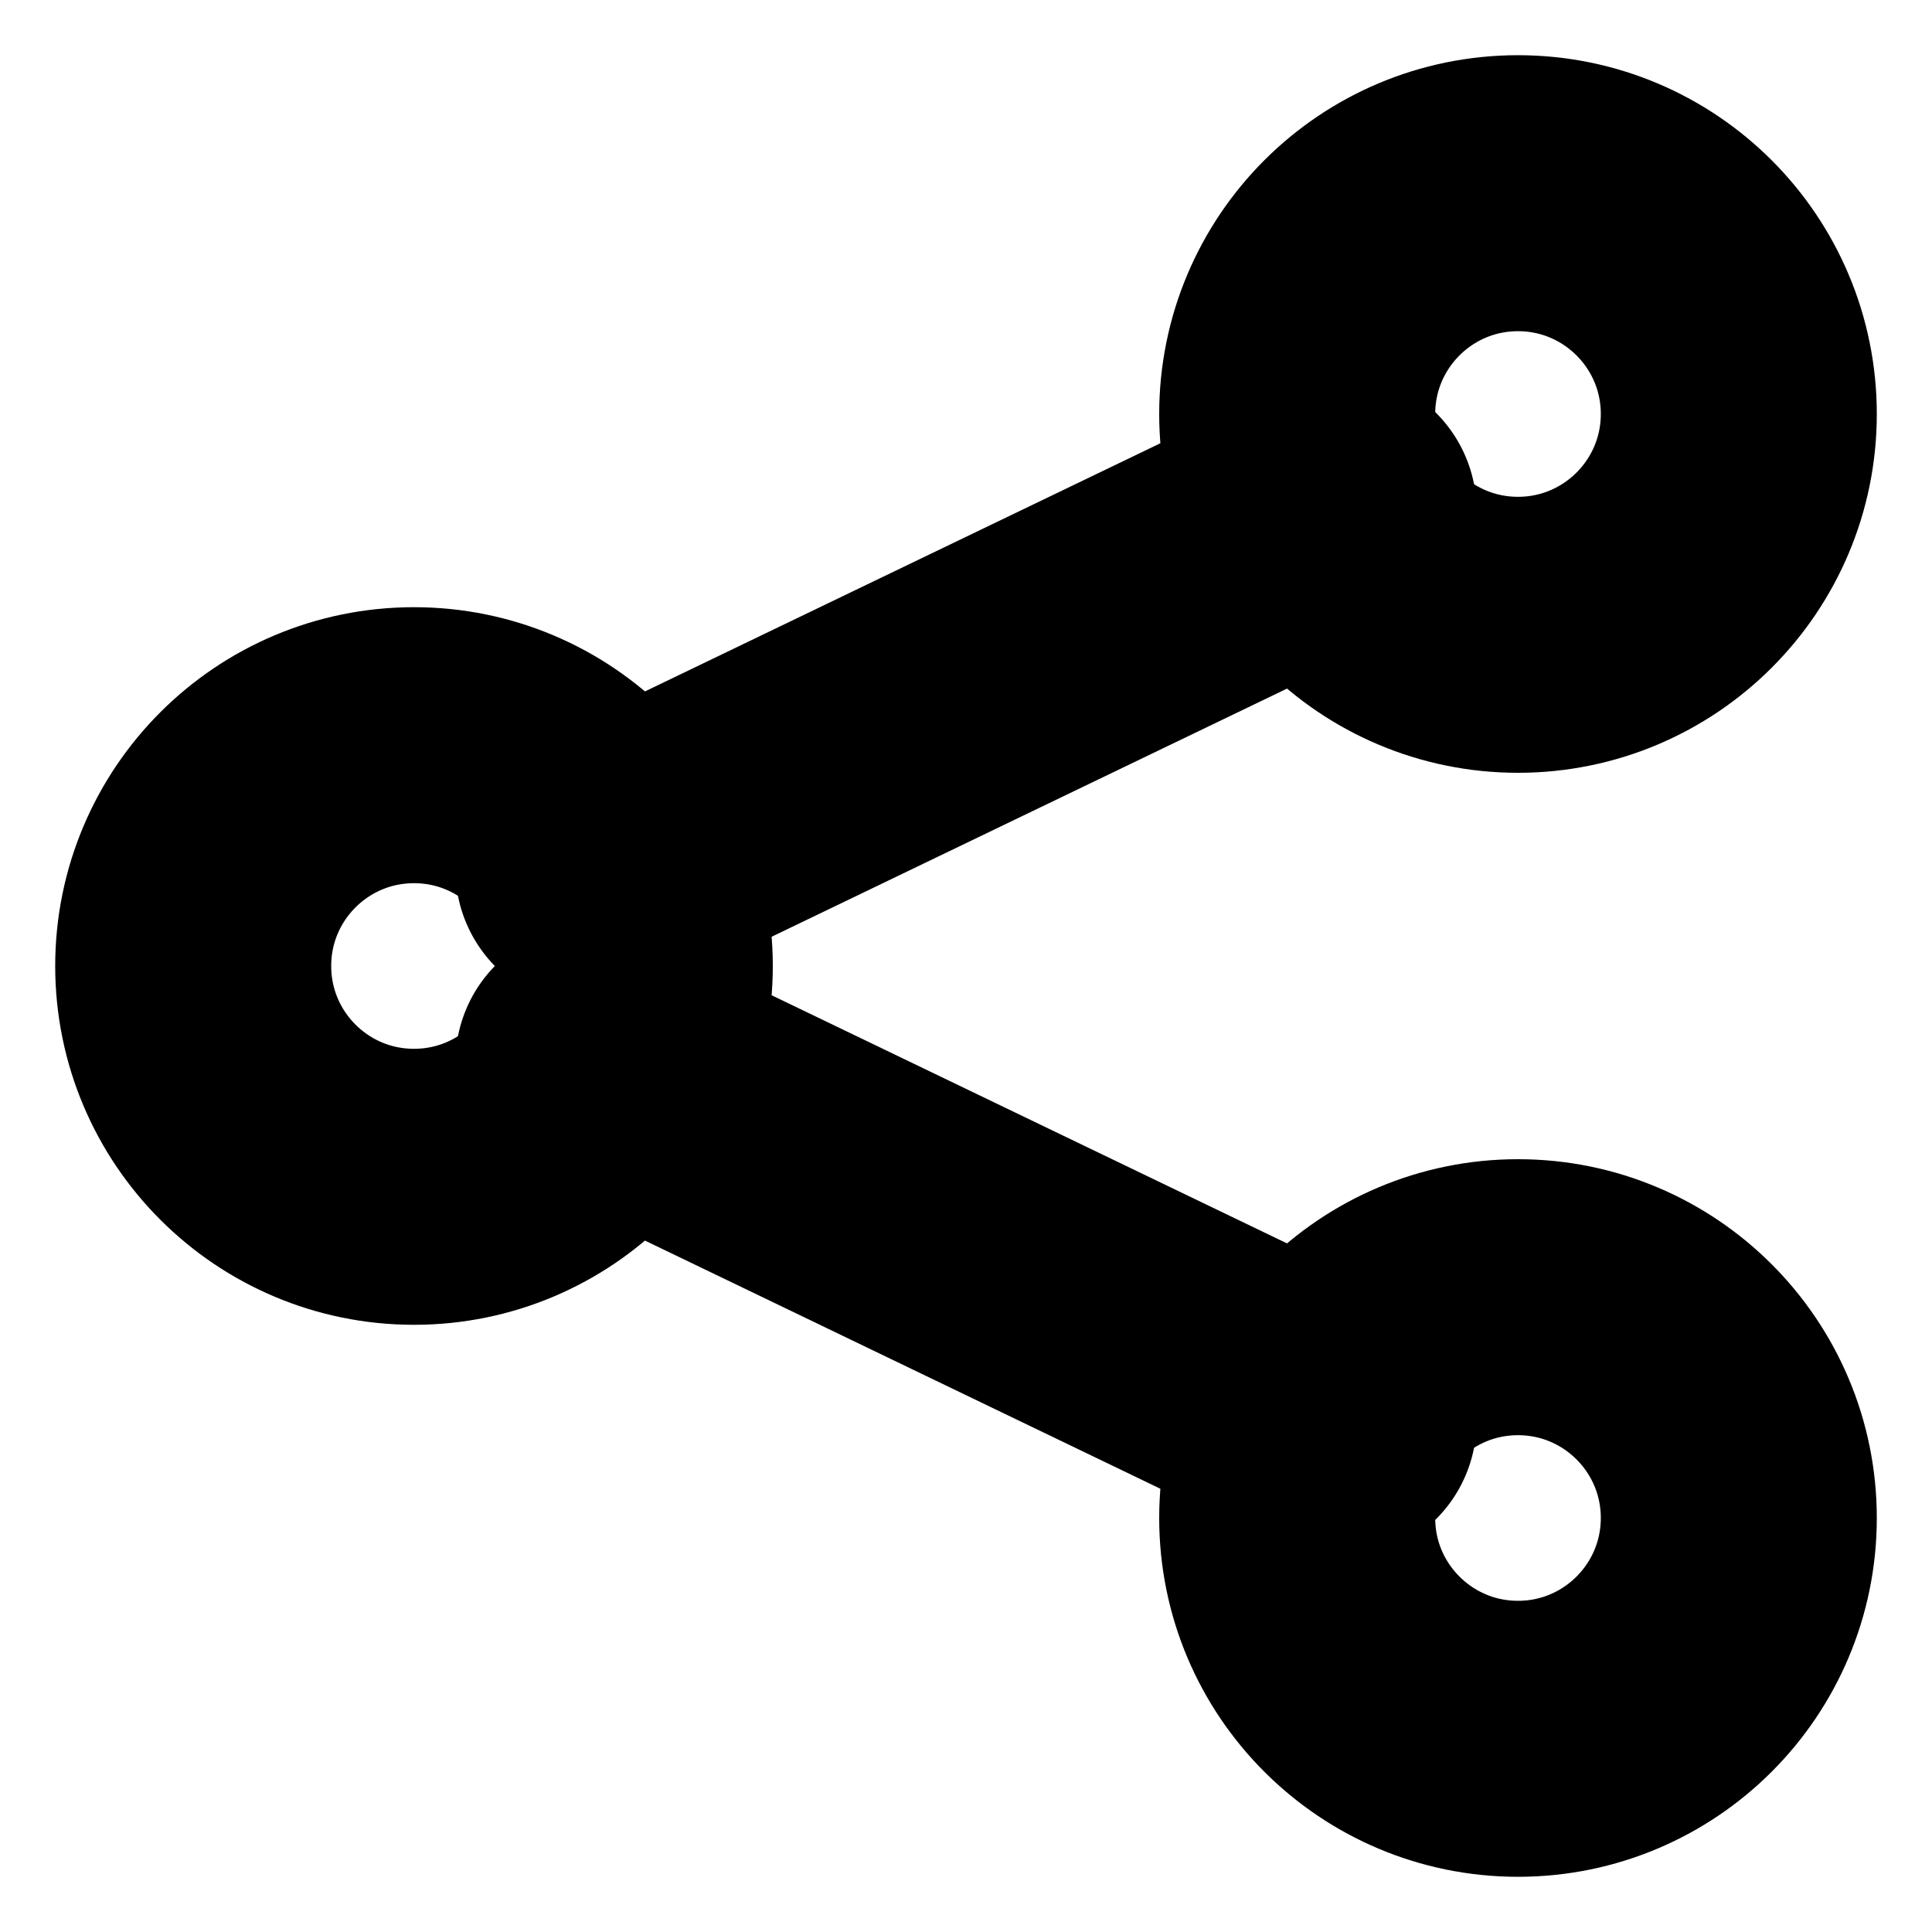
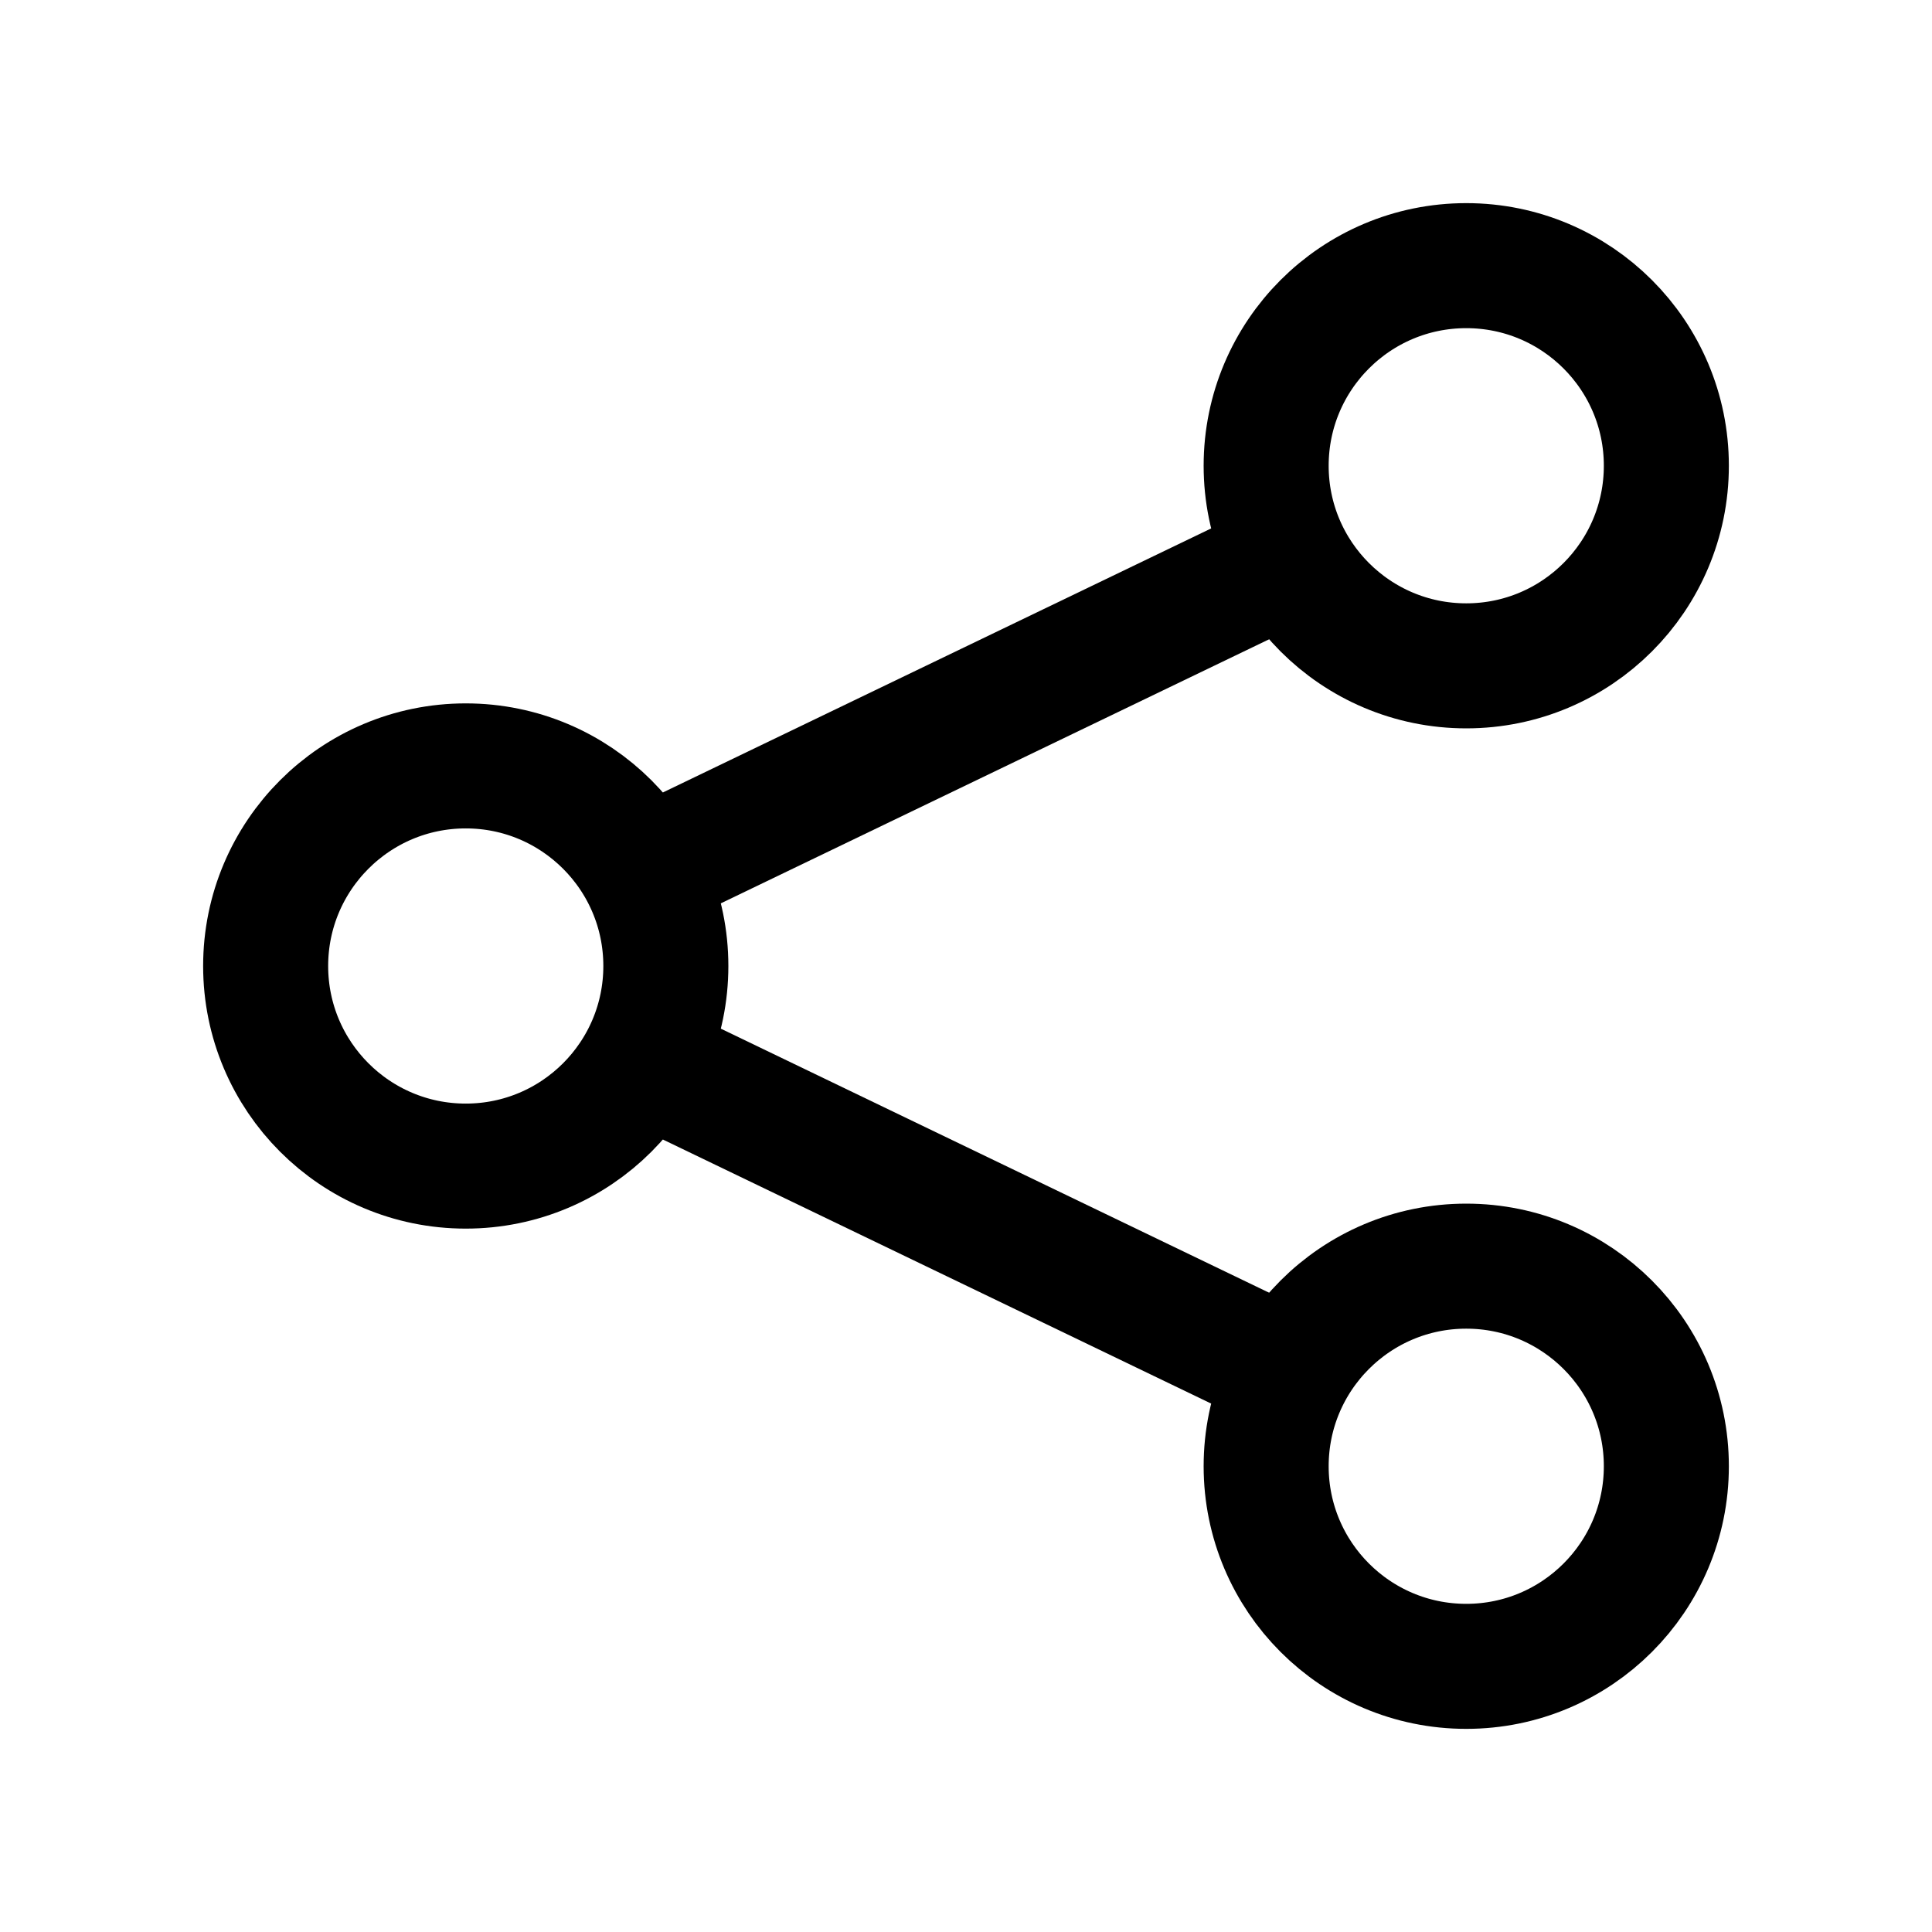
- <svg xmlns="http://www.w3.org/2000/svg" viewBox="0 0 14 14" width="14" height="14">
-   <rect width="14" height="14" fill="white" />
-   <circle cx="11" cy="3" r="1.6" fill="none" stroke="black" stroke-width="2" stroke-linecap="round" stroke-linejoin="round" />
-   <circle cx="11" cy="11" r="1.6" fill="none" stroke="black" stroke-width="2" stroke-linecap="round" stroke-linejoin="round" />
-   <circle cx="3" cy="7" r="1.6" fill="none" stroke="black" stroke-width="2" stroke-linecap="round" stroke-linejoin="round" />
-   <line x1="9.7" y1="3.7" x2="4.3" y2="6.3" stroke="black" stroke-width="2" stroke-linecap="round" />
-   <line x1="4.3" y1="7.7" x2="9.7" y2="10.3" stroke="black" stroke-width="2" stroke-linecap="round" />
+ <svg xmlns="http://www.w3.org/2000/svg" viewBox="0 0 14 14" width="14" height="14" version="1.1" id="svg4">
+   <defs id="defs4" />
+   <rect width="14" height="14" fill="white" id="rect1" />
+   <circle cx="10.625" cy="3.375" r="1.45" fill="none" stroke="#000000" stroke-width="2" stroke-linecap="round" stroke-linejoin="round" id="circle1" style="stroke-width:0.906;stroke-linecap:butt;stroke-dasharray:none" />
+   <circle cx="10.625" cy="10.625" r="1.45" fill="none" stroke="#000000" stroke-width="2" stroke-linecap="round" stroke-linejoin="round" id="circle2" style="stroke-width:0.906;stroke-linecap:butt;stroke-dasharray:none" />
+   <circle cx="3.375" cy="7" r="1.45" fill="none" stroke="#000000" stroke-width="2" stroke-linecap="round" stroke-linejoin="round" id="circle3" style="stroke-width:0.906;stroke-linecap:butt;stroke-dasharray:none" />
+   <line x1="9.447" y1="4.009" x2="4.553" y2="6.366" stroke="#000000" stroke-width="2" stroke-linecap="round" id="line3" style="stroke-width:0.906;stroke-linecap:butt;stroke-dasharray:none" />
+   <line x1="4.553" y1="7.634" x2="9.447" y2="9.991" stroke="#000000" stroke-width="2" stroke-linecap="round" id="line4" style="stroke-width:0.906;stroke-linecap:butt;stroke-dasharray:none" />
</svg>
